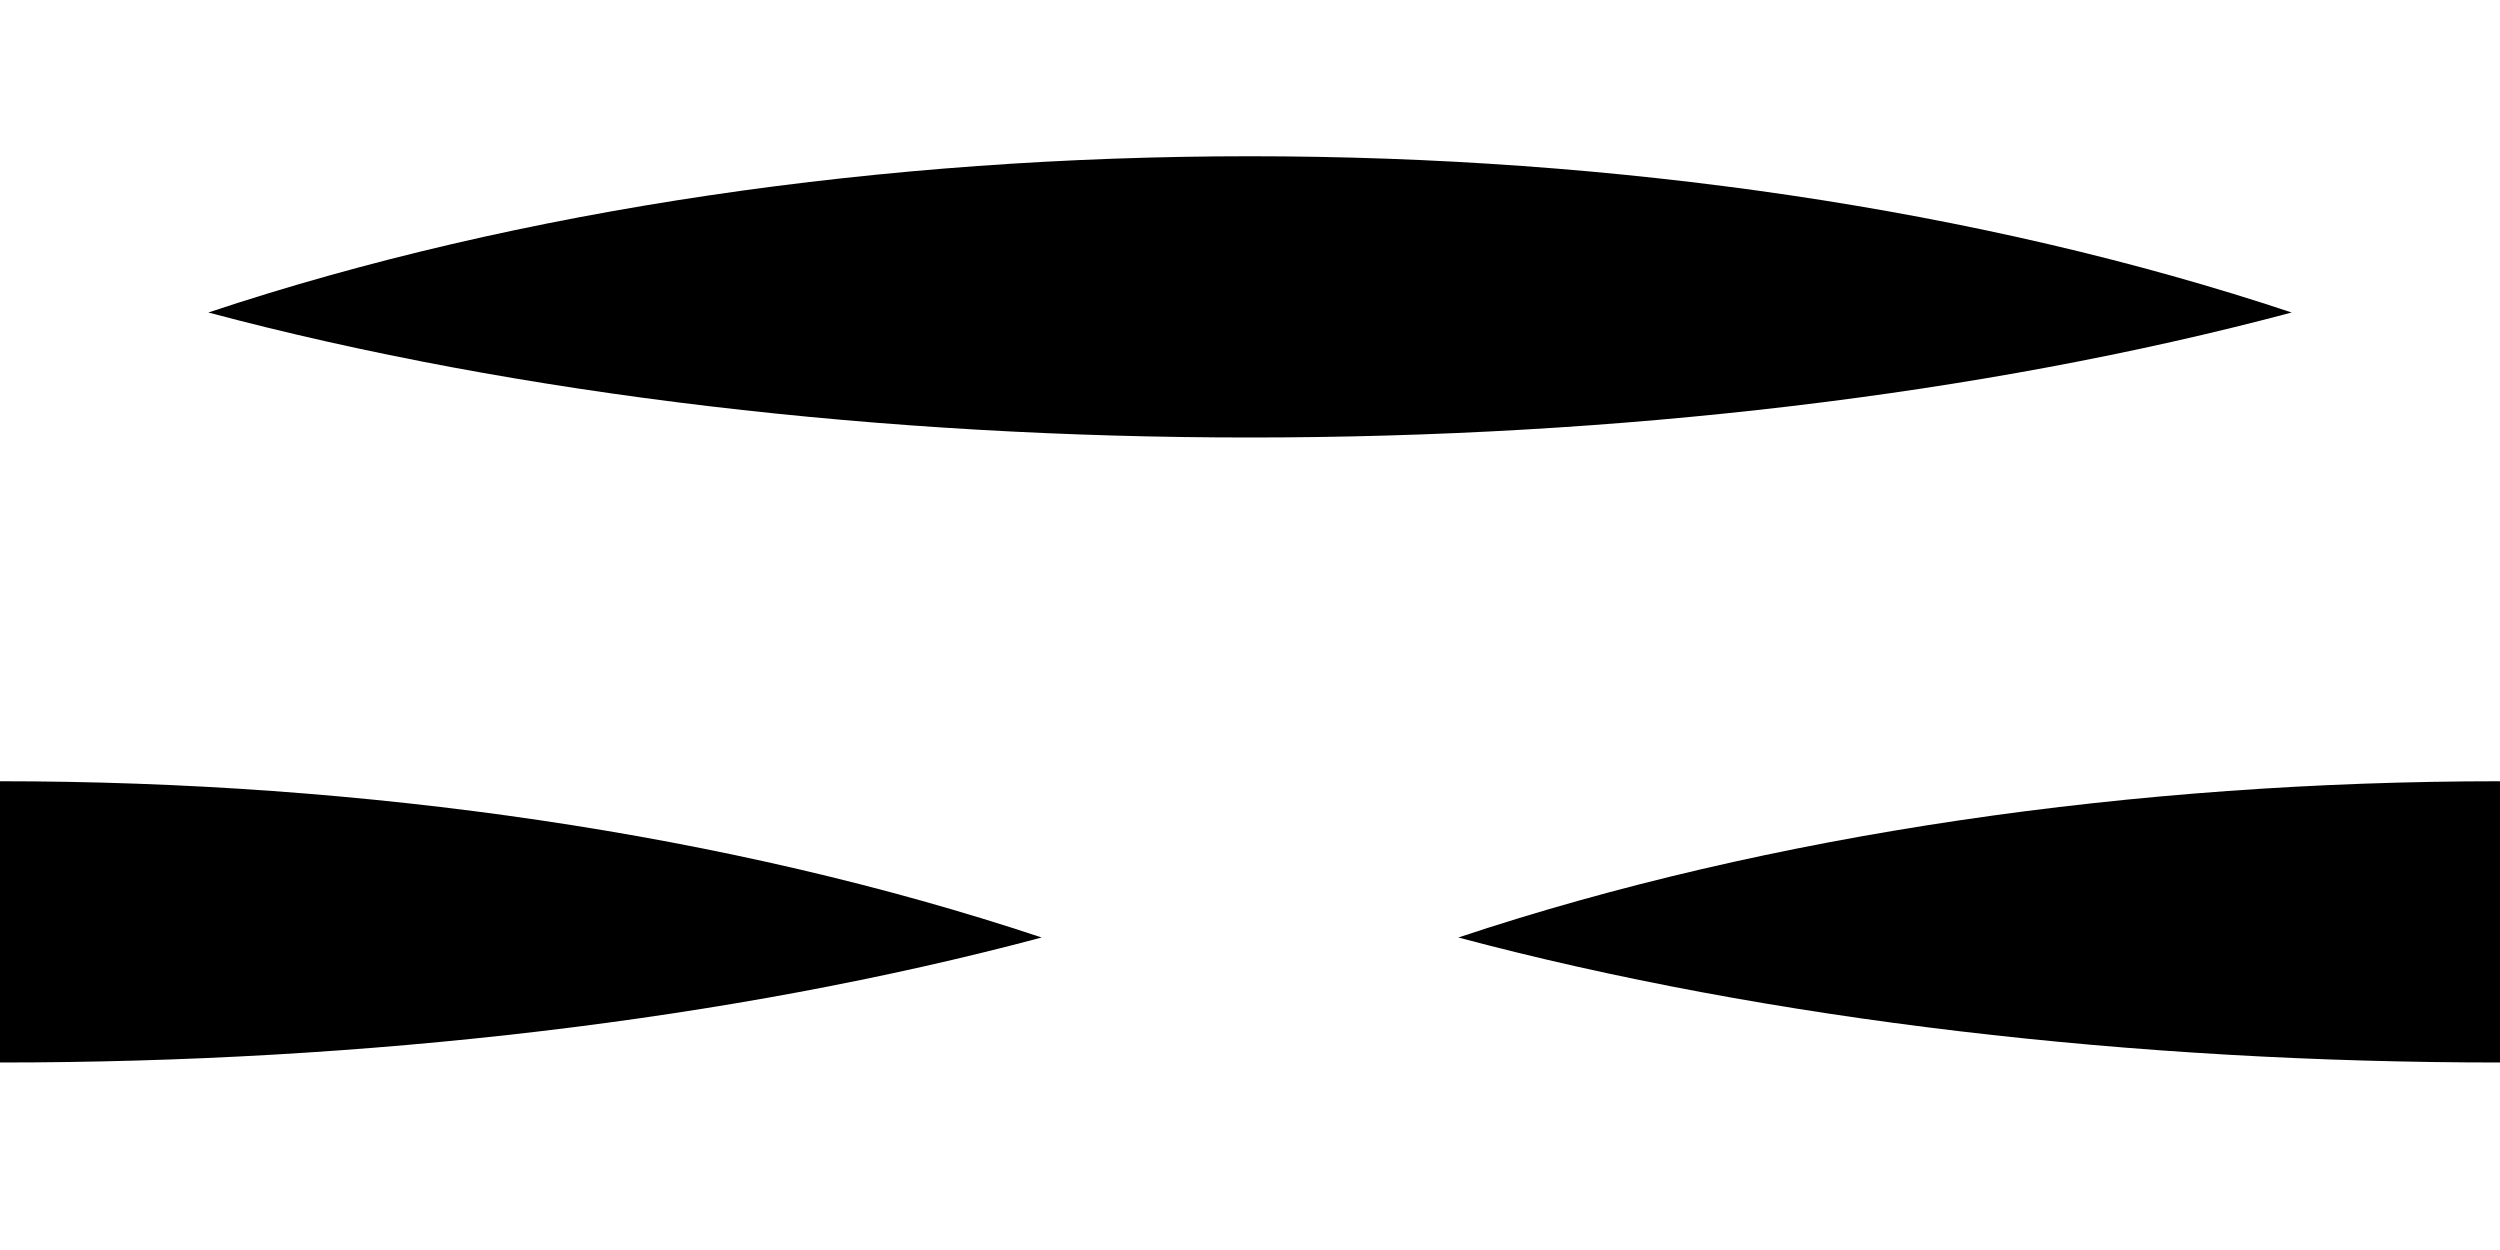
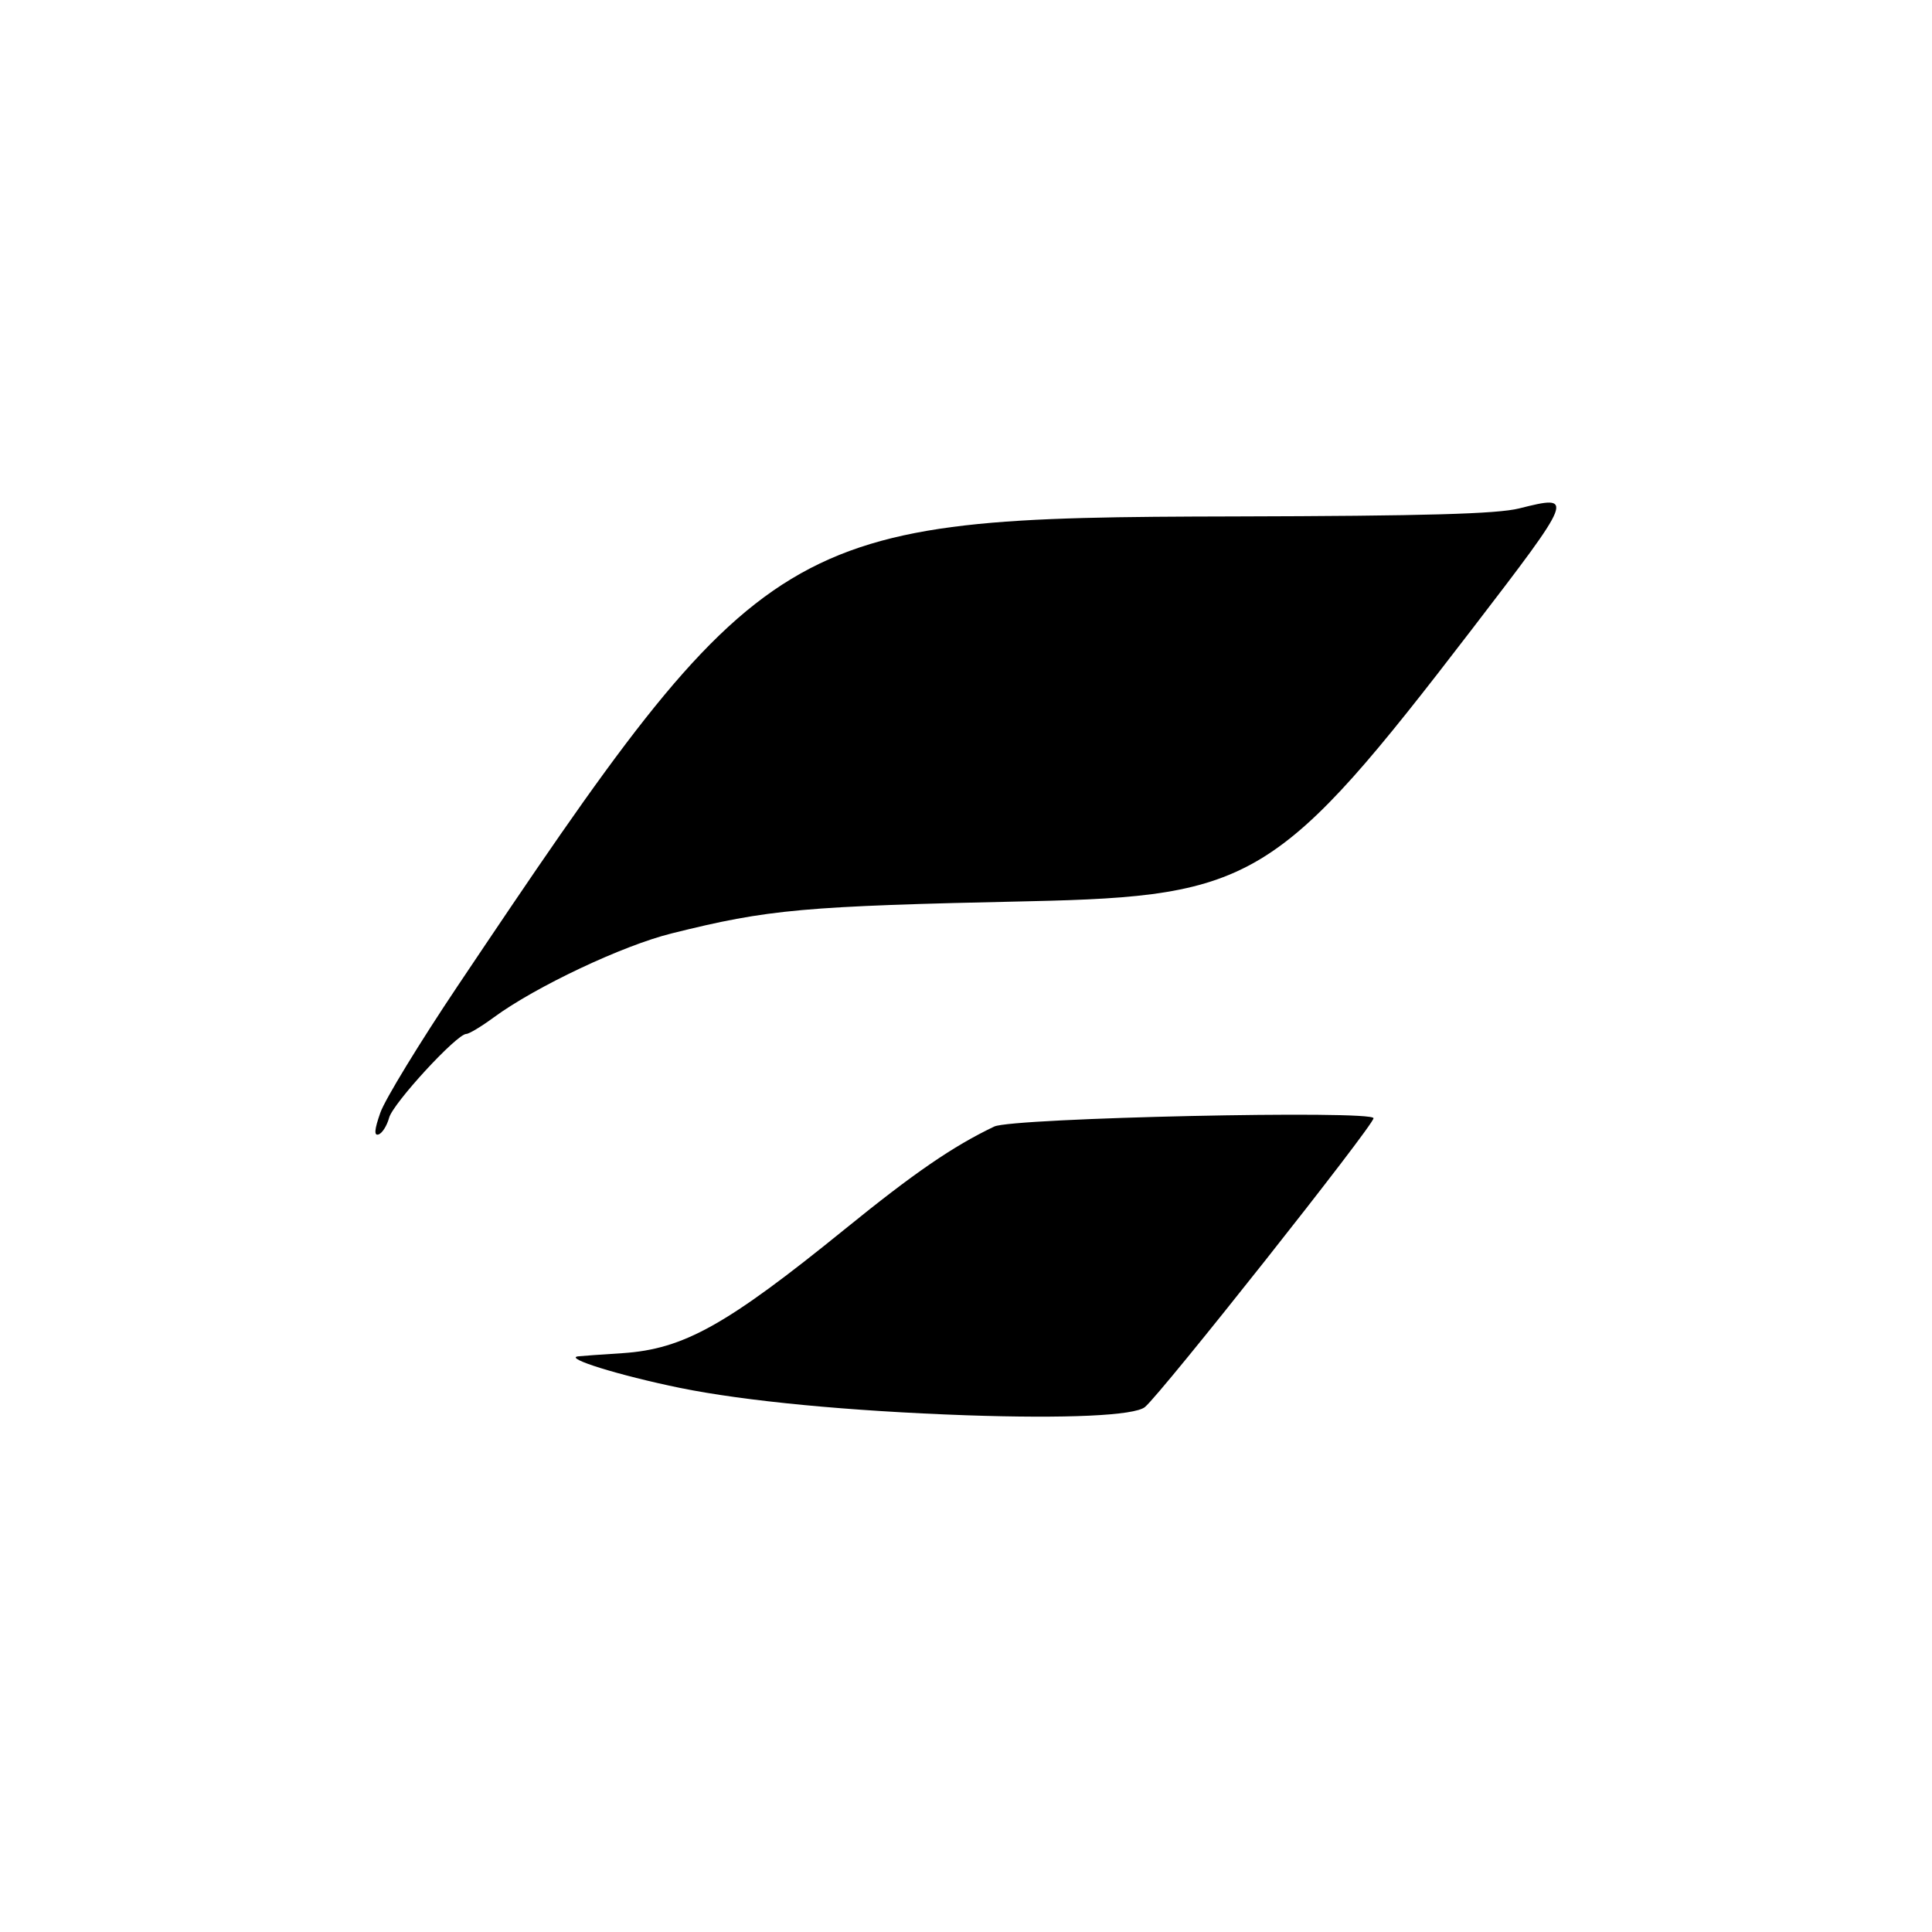
- <svg xmlns="http://www.w3.org/2000/svg" viewBox="0 0 120 60" fill="#000000">
-   <path d="M10 15 C40 5 80 5 110 15 C80 23 40 23 10 15 Z" />
-   <path data-tone="accent" d="M0 37.5 C17.5 37.5 35 40 50 45 C35 49 17.5 51 0 51 Z" />
-   <path data-tone="accent" d="M120 37.5 C102.5 37.5 85 40 70 45 C85 49 102.5 51 120 51 Z" />
+ <svg xmlns="http://www.w3.org/2000/svg" viewBox="0 0 256 256" fill="#000000" fill-rule="evenodd">
+   <path d="       M128 187.53 C112.5 186.98 98.7 185.66 90.08 183.9 C82 182.24 74.62 179.95 76.62 179.72 C77.04 179.67 79.68       179.48 82.5 179.3 C90.59 178.76 96.24 175.61 111.96 162.86 C121.15 155.4 126.26 151.89 131.75 149.27 C134.16       148.12 182 147.07 182 148.17 C182 149.13 153.91 184.62 151.71 186.44 C150.33 187.58 141.26 187.99 128 187.53 Z       M50.4 147.43 C51.02 145.67 55.62 138.14 60.62 130.68 C101.57 69.61 103.31 68.56 163.62 68.43 C188.81 68.37       198.37 68.1 201.29 67.37 C208.69 65.51 208.62 65.68 195.04 83.38 C169.45 116.73 166.13 118.77 136.4 119.42       C106.36 120.07 101.88 120.47 89 123.68 C82.52 125.28 70.95 130.75 65.44 134.8 C63.8 136.01 62.15 137 61.79 137       C60.53 137 52.07 146.19 51.56 148.11 C51.27 149.16 50.65 150.16 50.16 150.32 C49.54 150.53 49.61 149.67 50.4       147.43 Z     " />
</svg>
